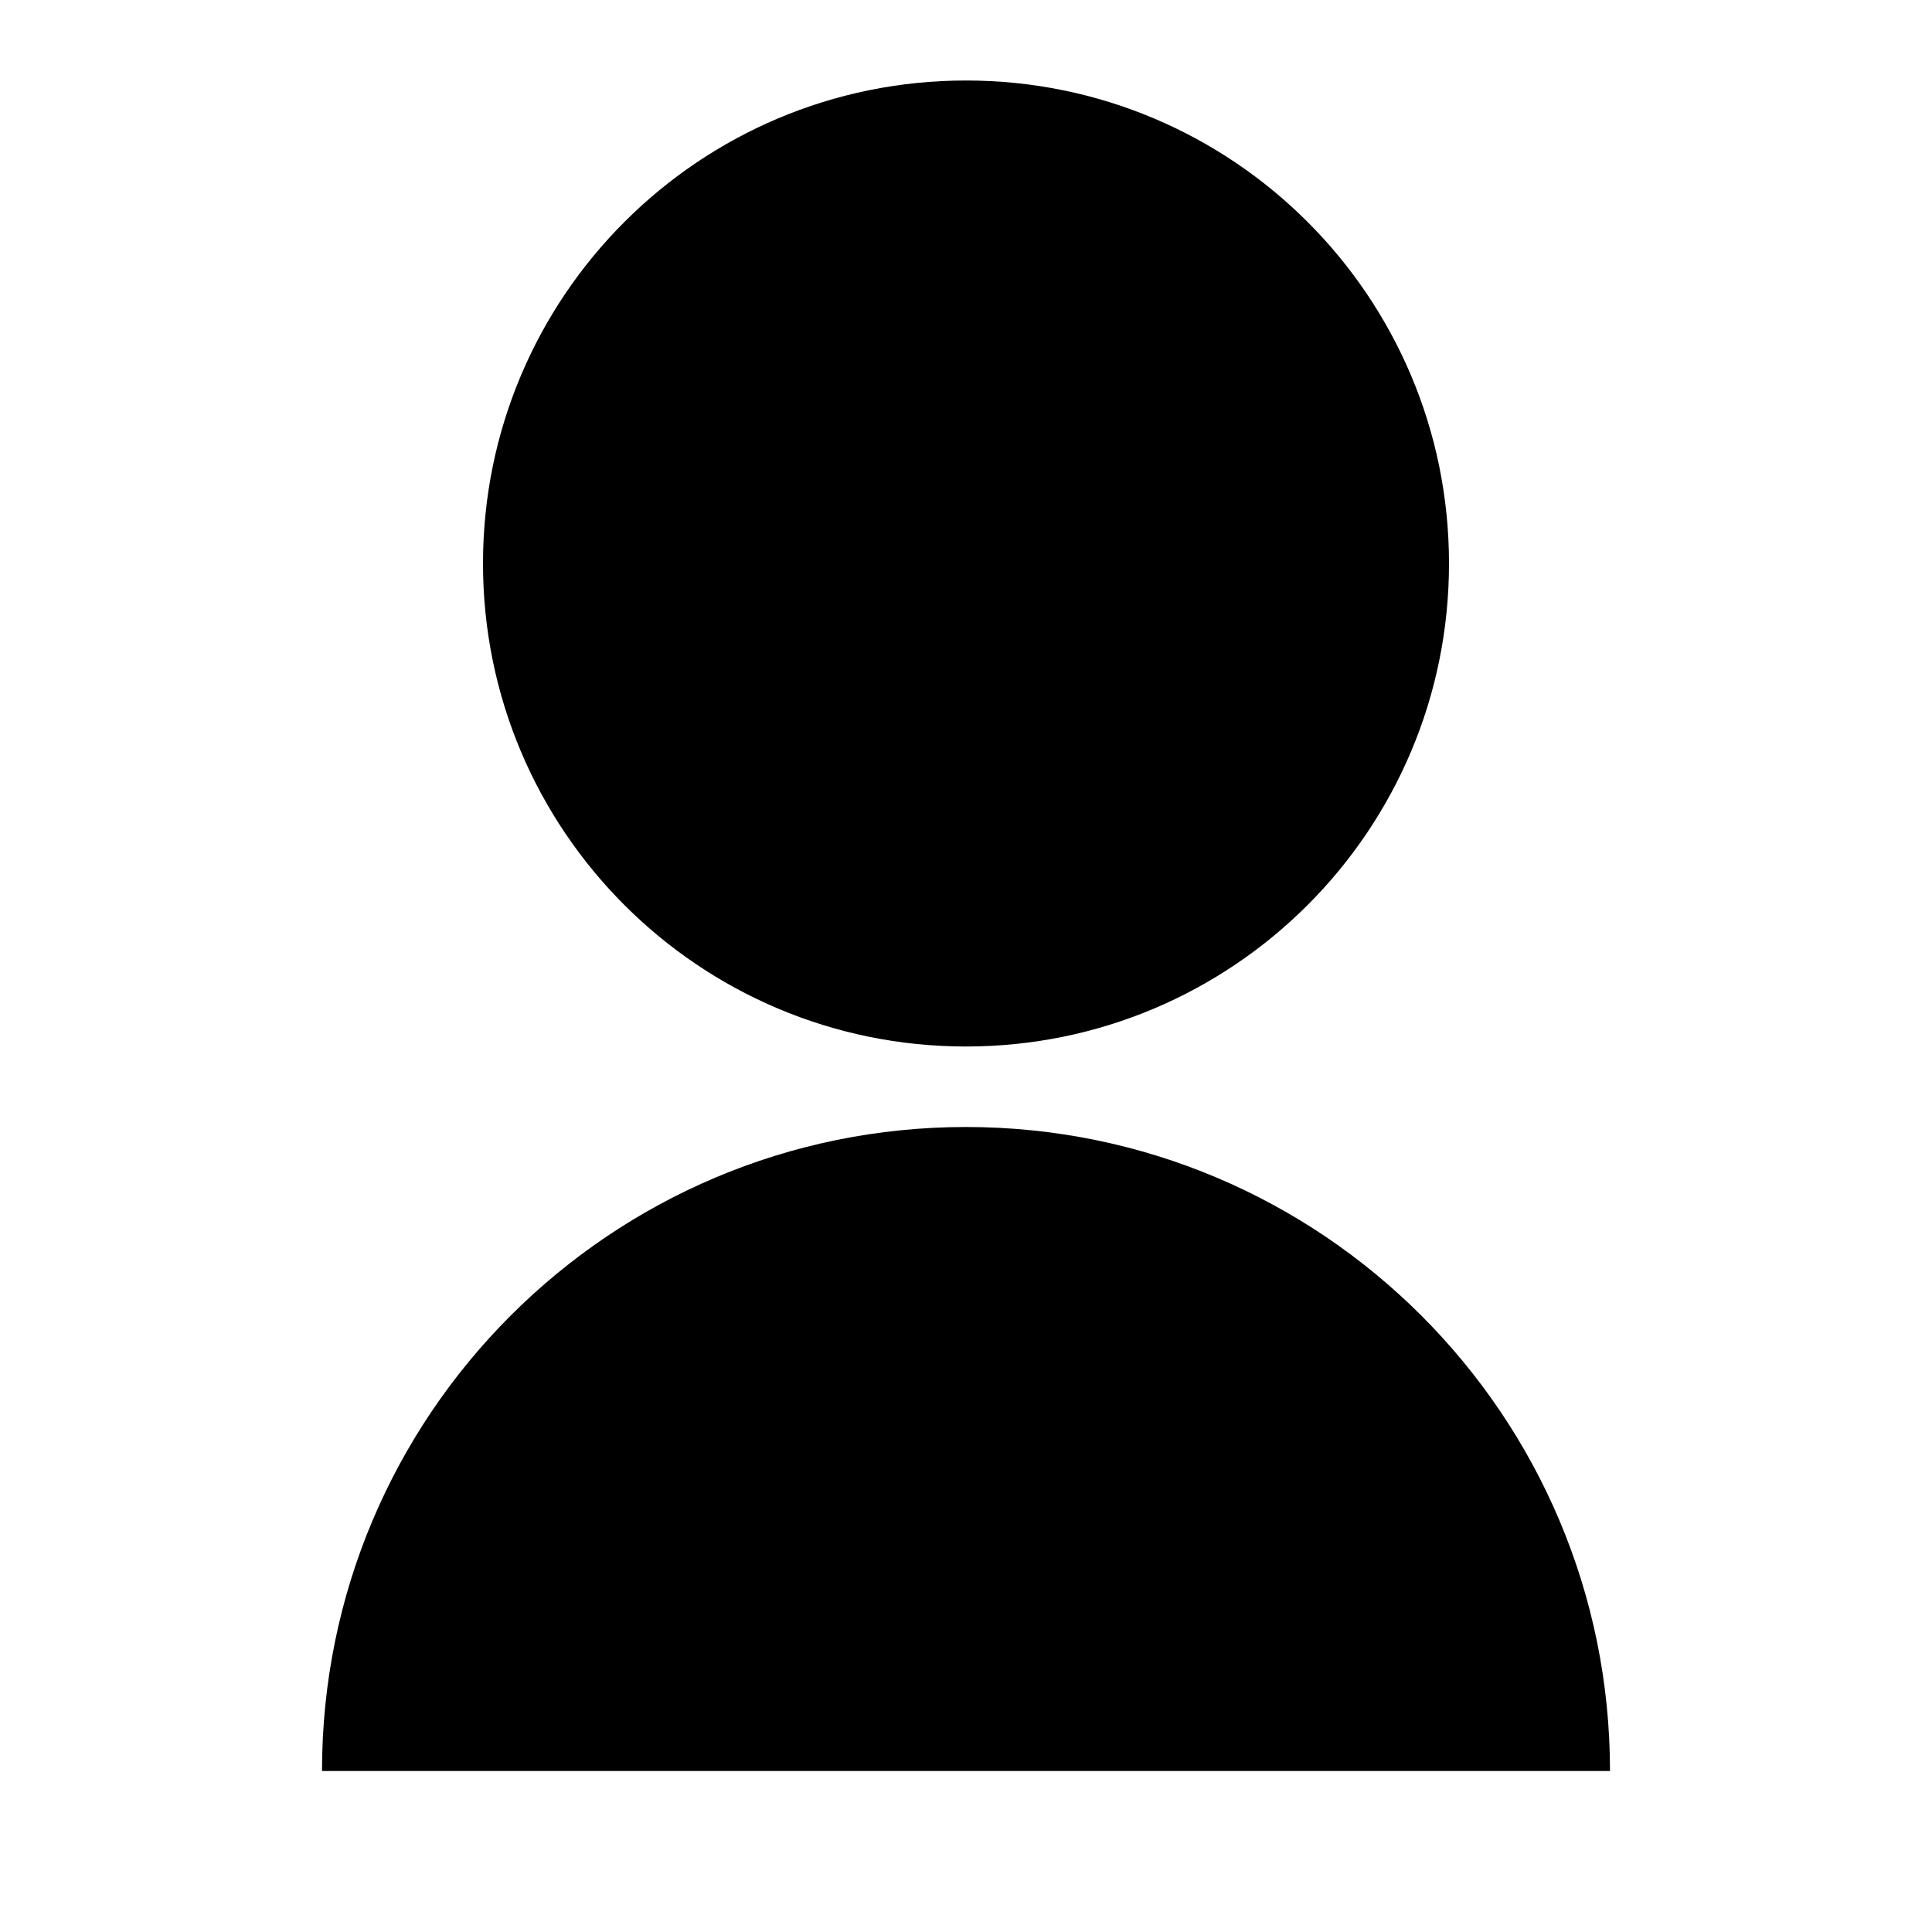
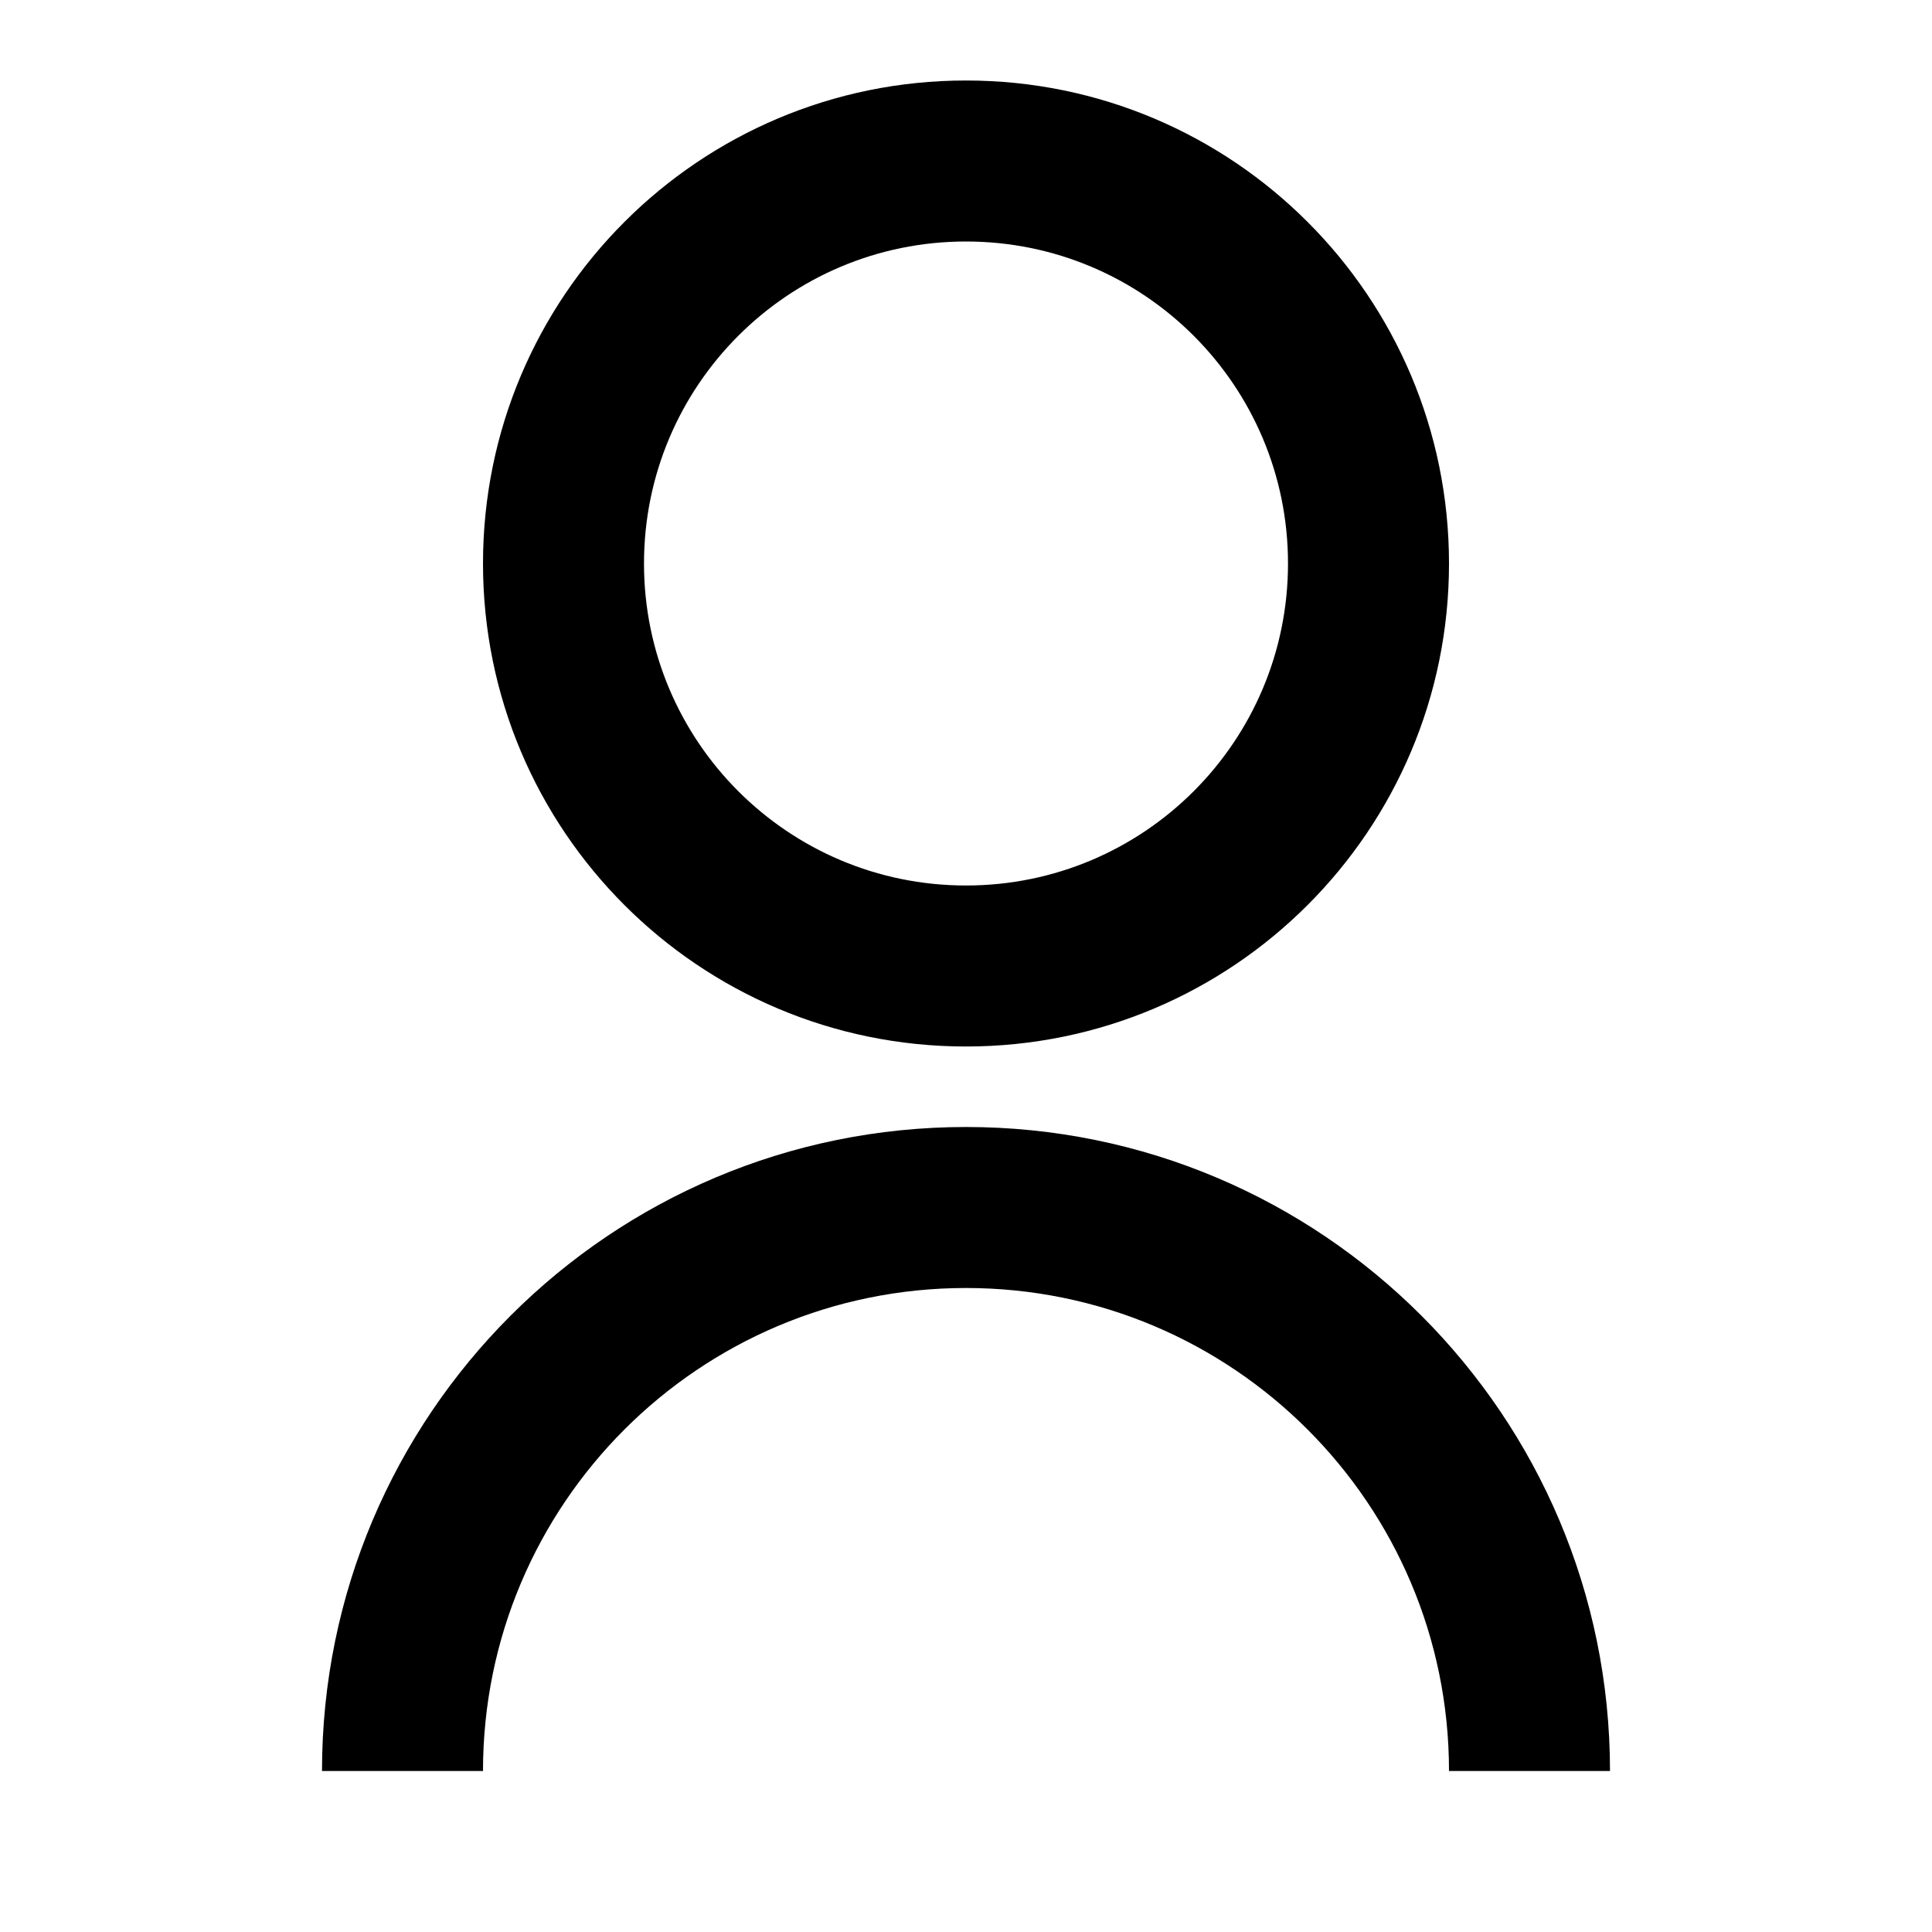
<svg xmlns="http://www.w3.org/2000/svg" viewBox="0 0 24 24" width="24" height="24">
  <path fill="none" d="M0 0h24v24H0z" />
-   <path d="M4 22a8 8 0 1 1 16 0H4zm8-9c-3.315 0-6-2.685-6-6s2.685-6 6-6 6 2.685 6 6-2.685 6-6 6z" fill="currentColor" />
+   <path d="M4 22a8 8 0 1 1 16 0h-2a6 6 0 1 0-12 0H4zm8-9c-3.315 0-6-2.685-6-6s2.685-6 6-6 6 2.685 6 6-2.685 6-6 6zm0-2c2.21 0 4-1.79 4-4s-1.79-4-4-4-4 1.79-4 4 1.79 4 4 4z" fill="currentColor" />
</svg>
